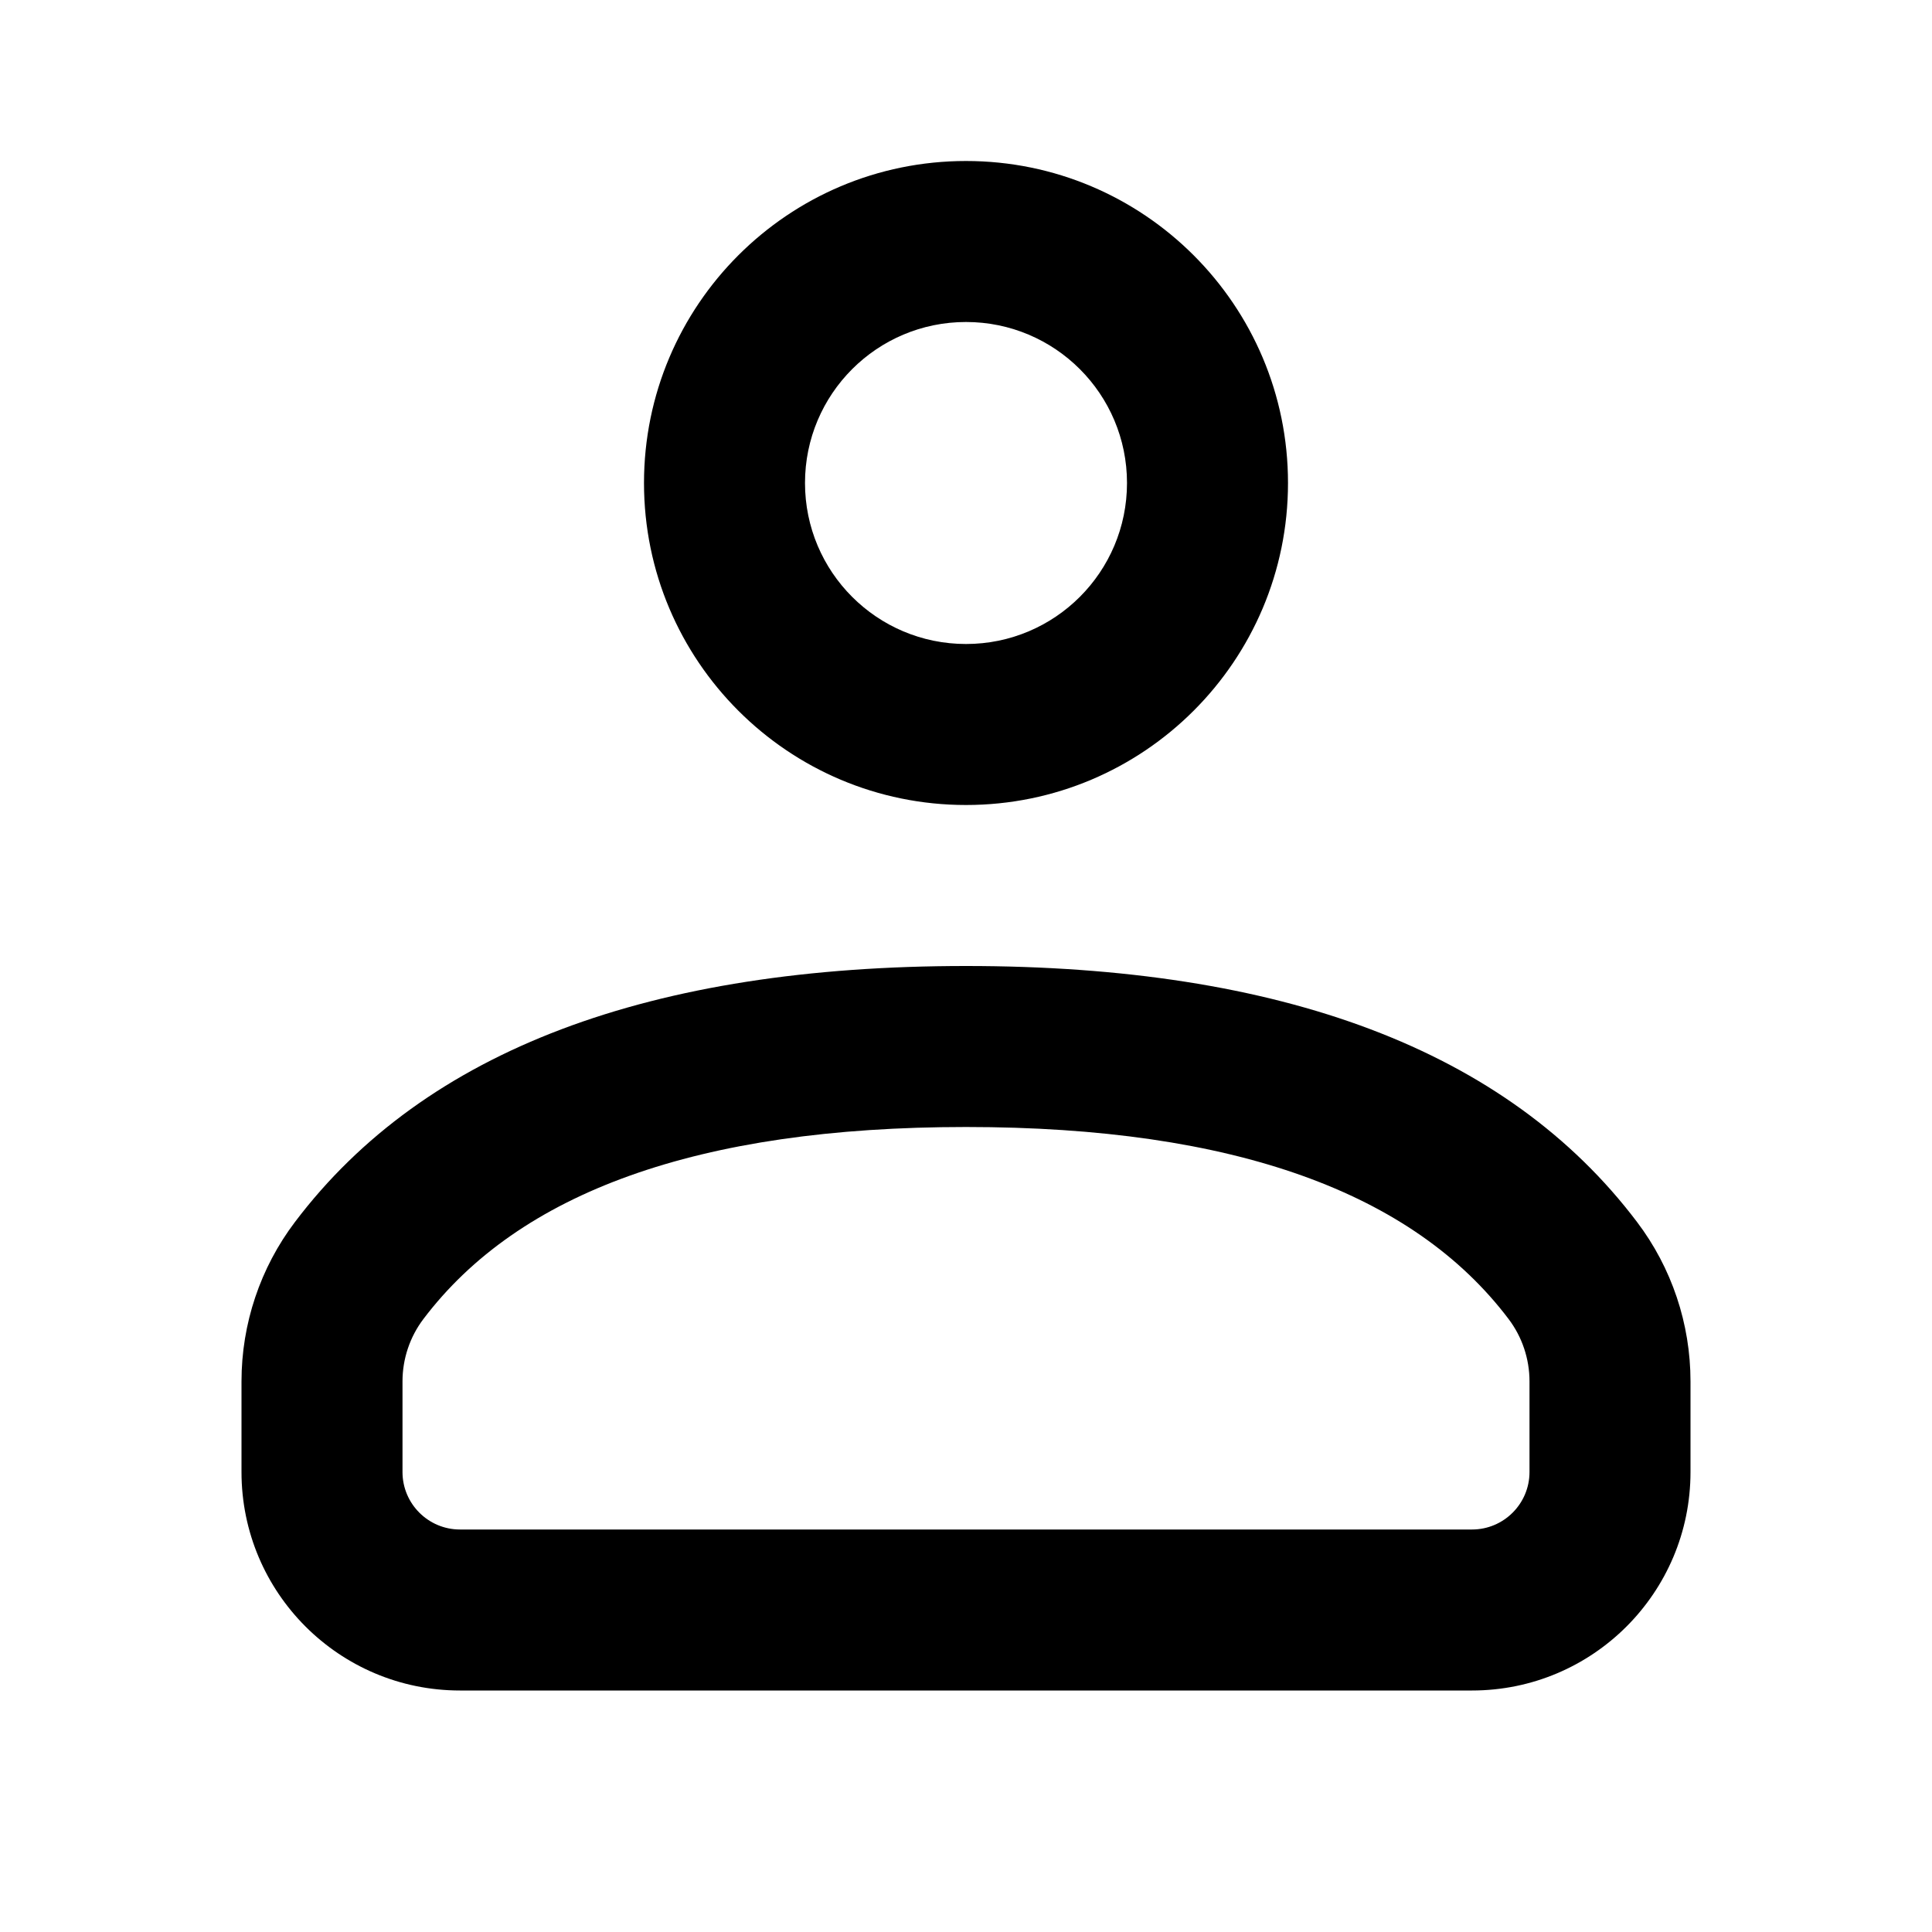
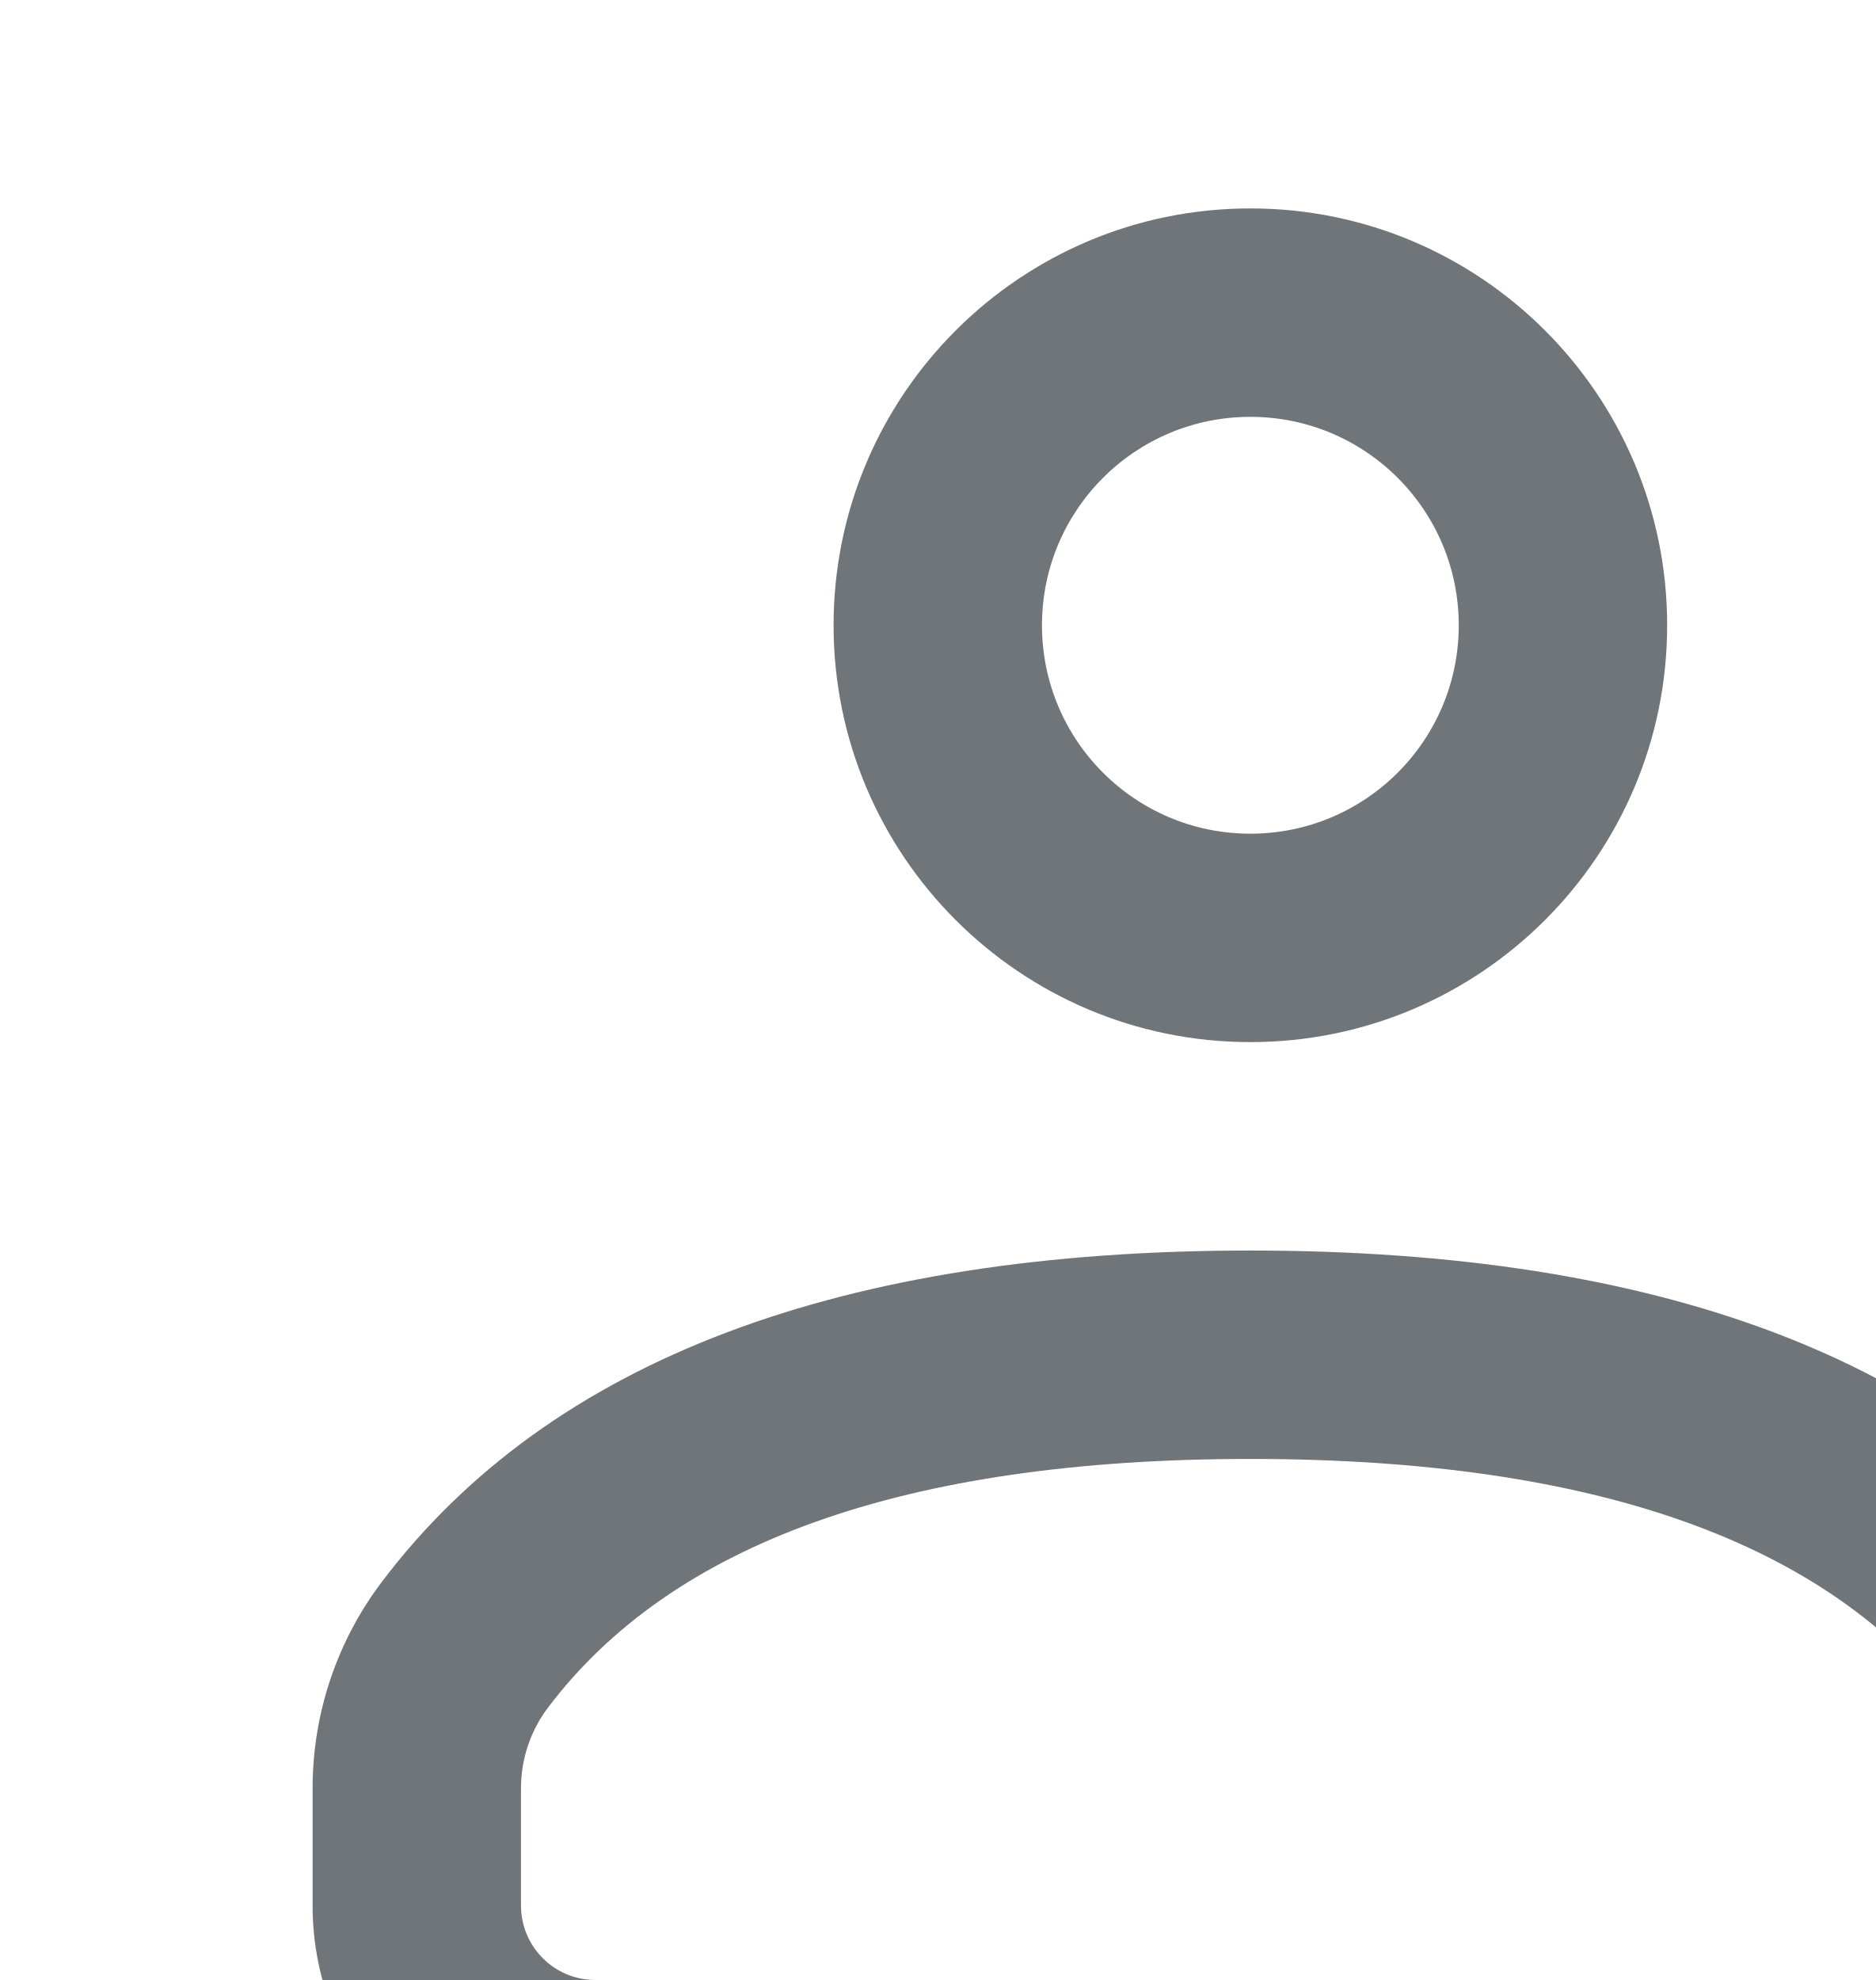
- <svg xmlns="http://www.w3.org/2000/svg" width="24" height="24" viewBox="0 0 24 24">
-   <g fill="none" fill-rule="evenodd">
-     <polygon points="0 0 24 0 24 24 0 24" />
-     <path fill="#000" fill-rule="nonzero" d="M12,12 C15.907,12 18.715,13.036 20.335,15.179 C20.767,15.749 21,16.445 21,17.16 L21,18.286 C21,19.785 19.785,21 18.286,21 L5.714,21 C4.215,21 3,19.785 3,18.286 L3,17.16 C3,16.445 3.233,15.749 3.665,15.179 C5.285,13.036 8.093,12 12,12 Z M12,14 C8.662,14 6.445,14.818 5.26,16.385 C5.091,16.608 5,16.881 5,17.16 L5,18.286 C5,18.68 5.32,19 5.714,19 L18.286,19 C18.68,19 19,18.68 19,18.286 L19,17.16 C19,16.881 18.909,16.608 18.74,16.385 C17.555,14.818 15.338,14 12,14 Z M12,2 C14.209,2 16,3.791 16,6 C16,8.209 14.209,10 12,10 C9.791,10 8,8.209 8,6 C8,3.791 9.791,2 12,2 Z M12,4 C10.895,4 10,4.895 10,6 C10,7.105 10.895,8 12,8 C13.105,8 14,7.105 14,6 C14,4.895 13.105,4 12,4 Z" />
-   </g>
+ <svg xmlns="http://www.w3.org/2000/svg" fill="#707579">
+   <path d="M12,12 C15.907,12 18.715,13.036 20.335,15.179 C20.767,15.749 21,16.445 21,17.16 L21,18.286 C21,19.785 19.785,21 18.286,21 L5.714,21 C4.215,21 3,19.785 3,18.286 L3,17.16 C3,16.445 3.233,15.749 3.665,15.179 C5.285,13.036 8.093,12 12,12 Z M12,14 C8.662,14 6.445,14.818 5.26,16.385 C5.091,16.608 5,16.881 5,17.16 L5,18.286 C5,18.68 5.32,19 5.714,19 L18.286,19 C18.68,19 19,18.68 19,18.286 L19,17.16 C19,16.881 18.909,16.608 18.74,16.385 C17.555,14.818 15.338,14 12,14 Z M12,2 C14.209,2 16,3.791 16,6 C16,8.209 14.209,10 12,10 C9.791,10 8,8.209 8,6 C8,3.791 9.791,2 12,2 Z M12,4 C10.895,4 10,4.895 10,6 C10,7.105 10.895,8 12,8 C13.105,8 14,7.105 14,6 C14,4.895 13.105,4 12,4 Z" />
</svg>
